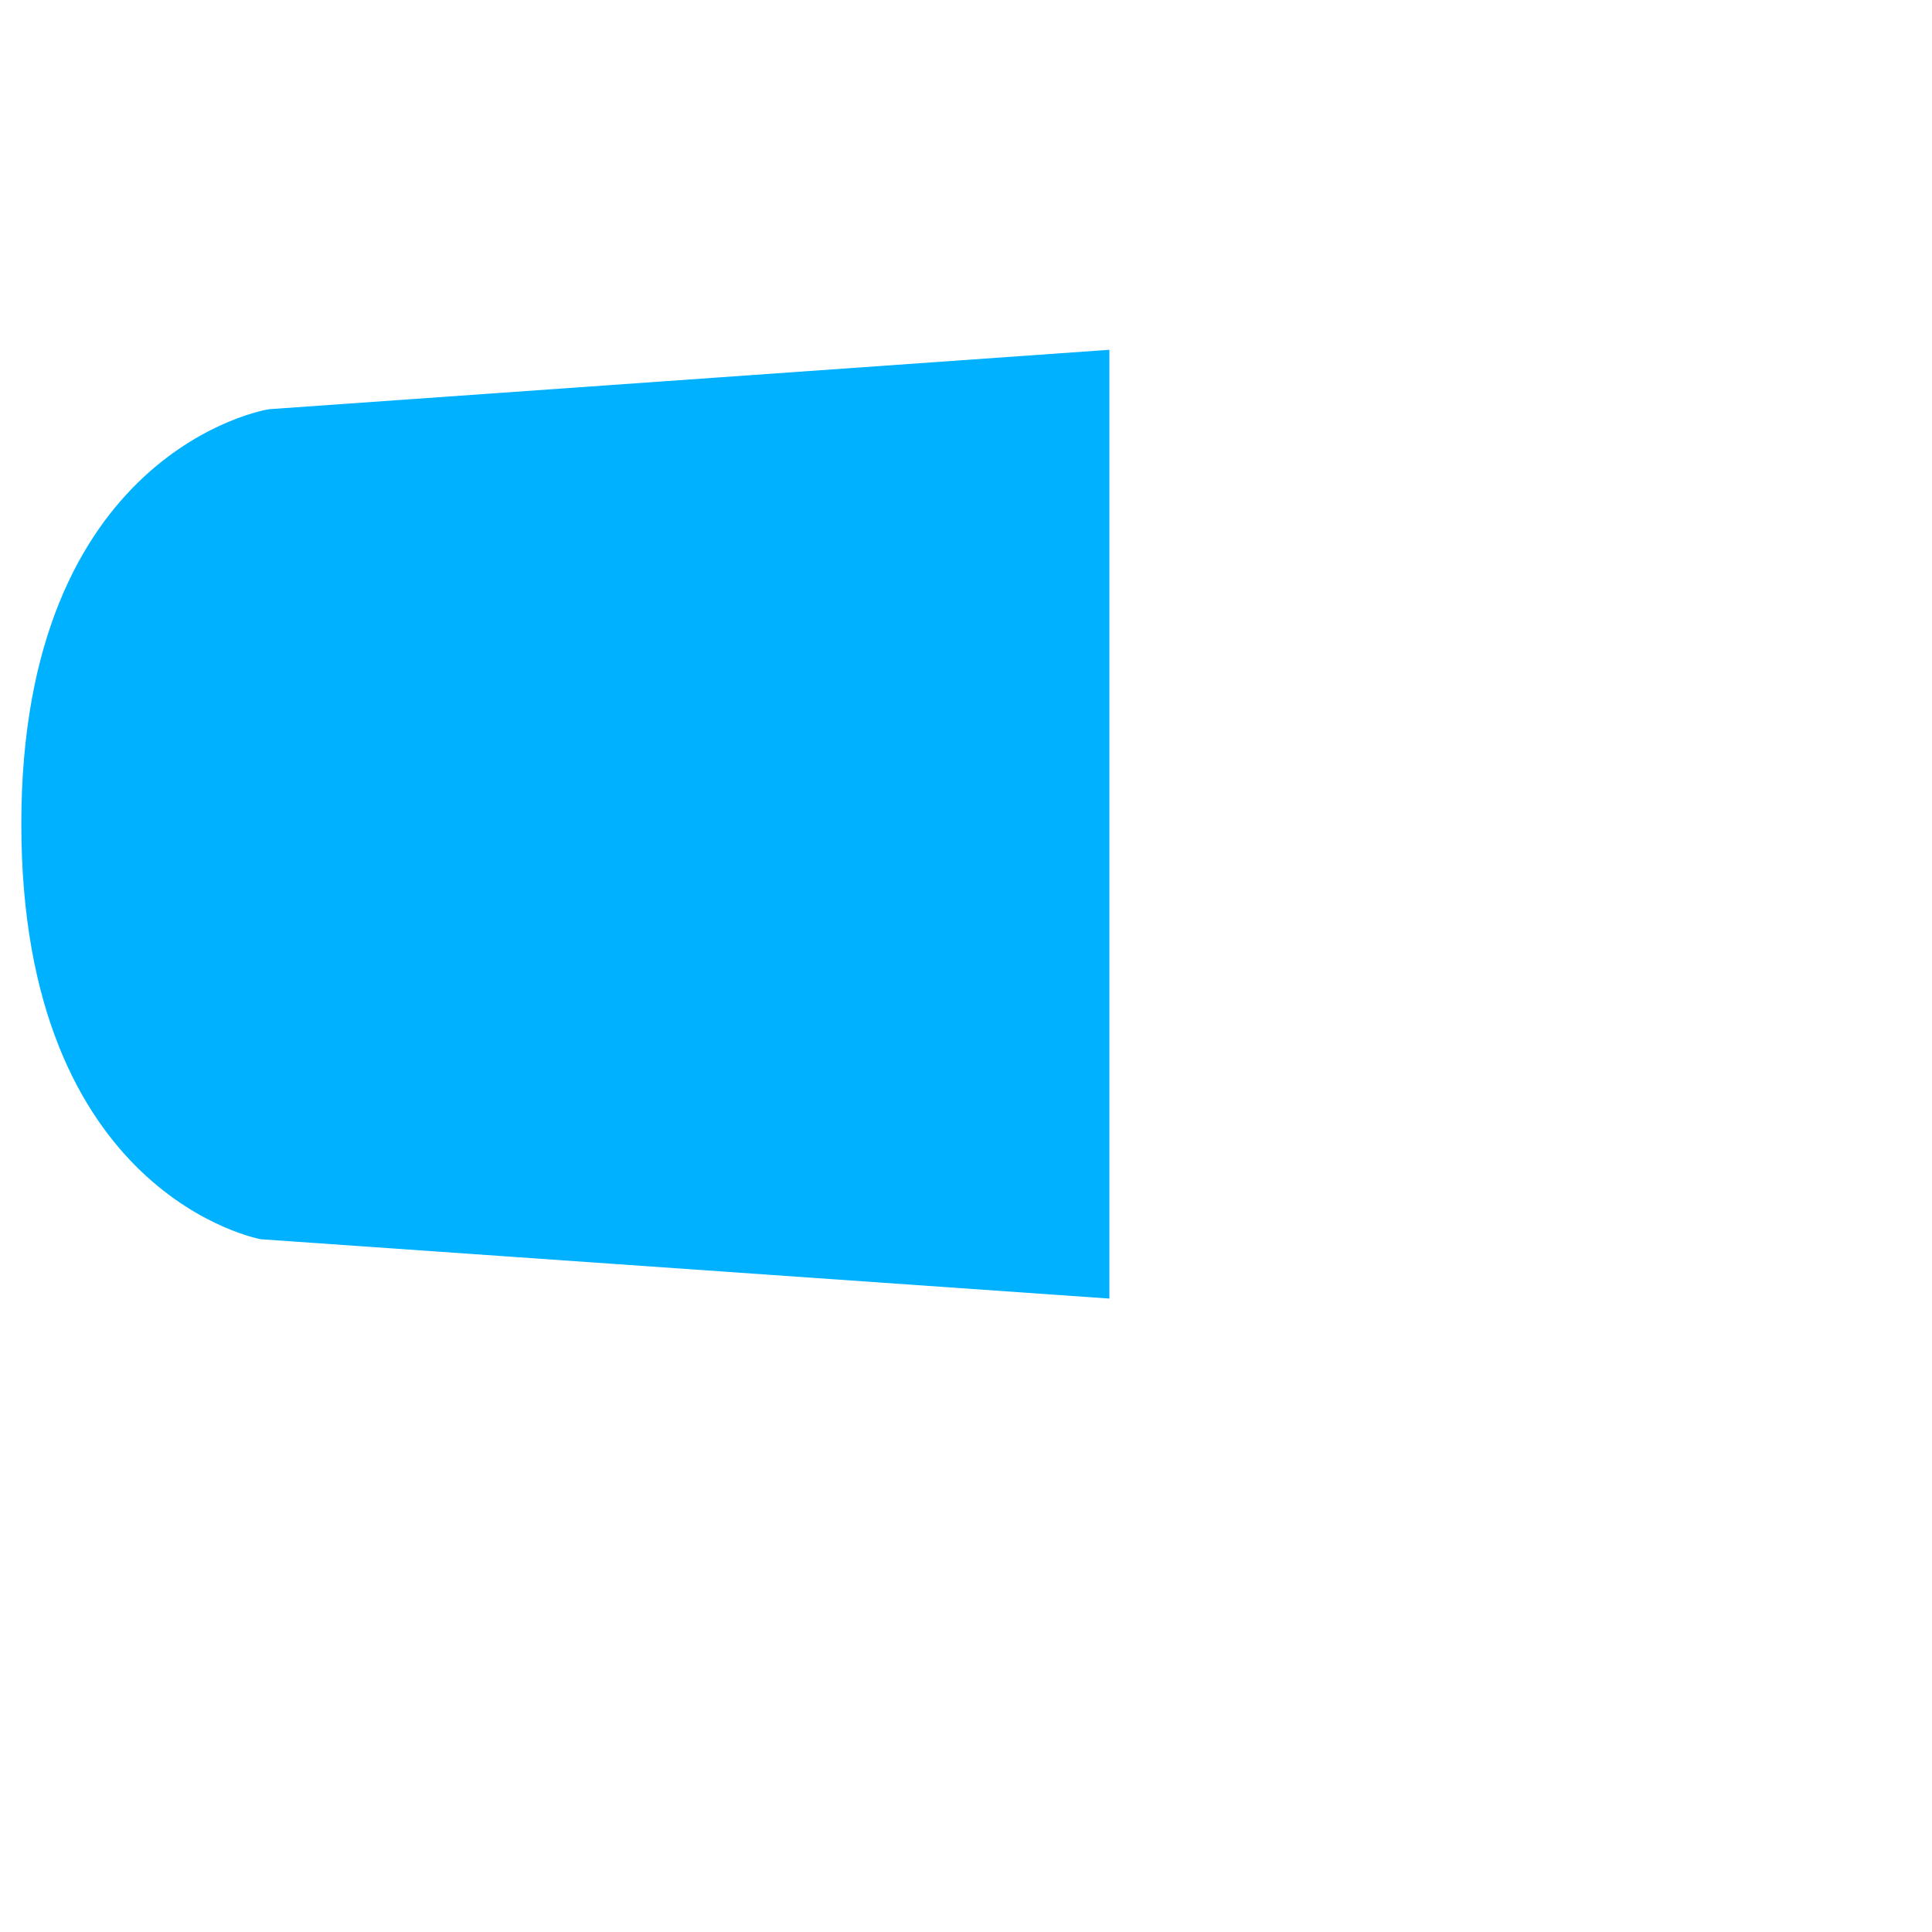
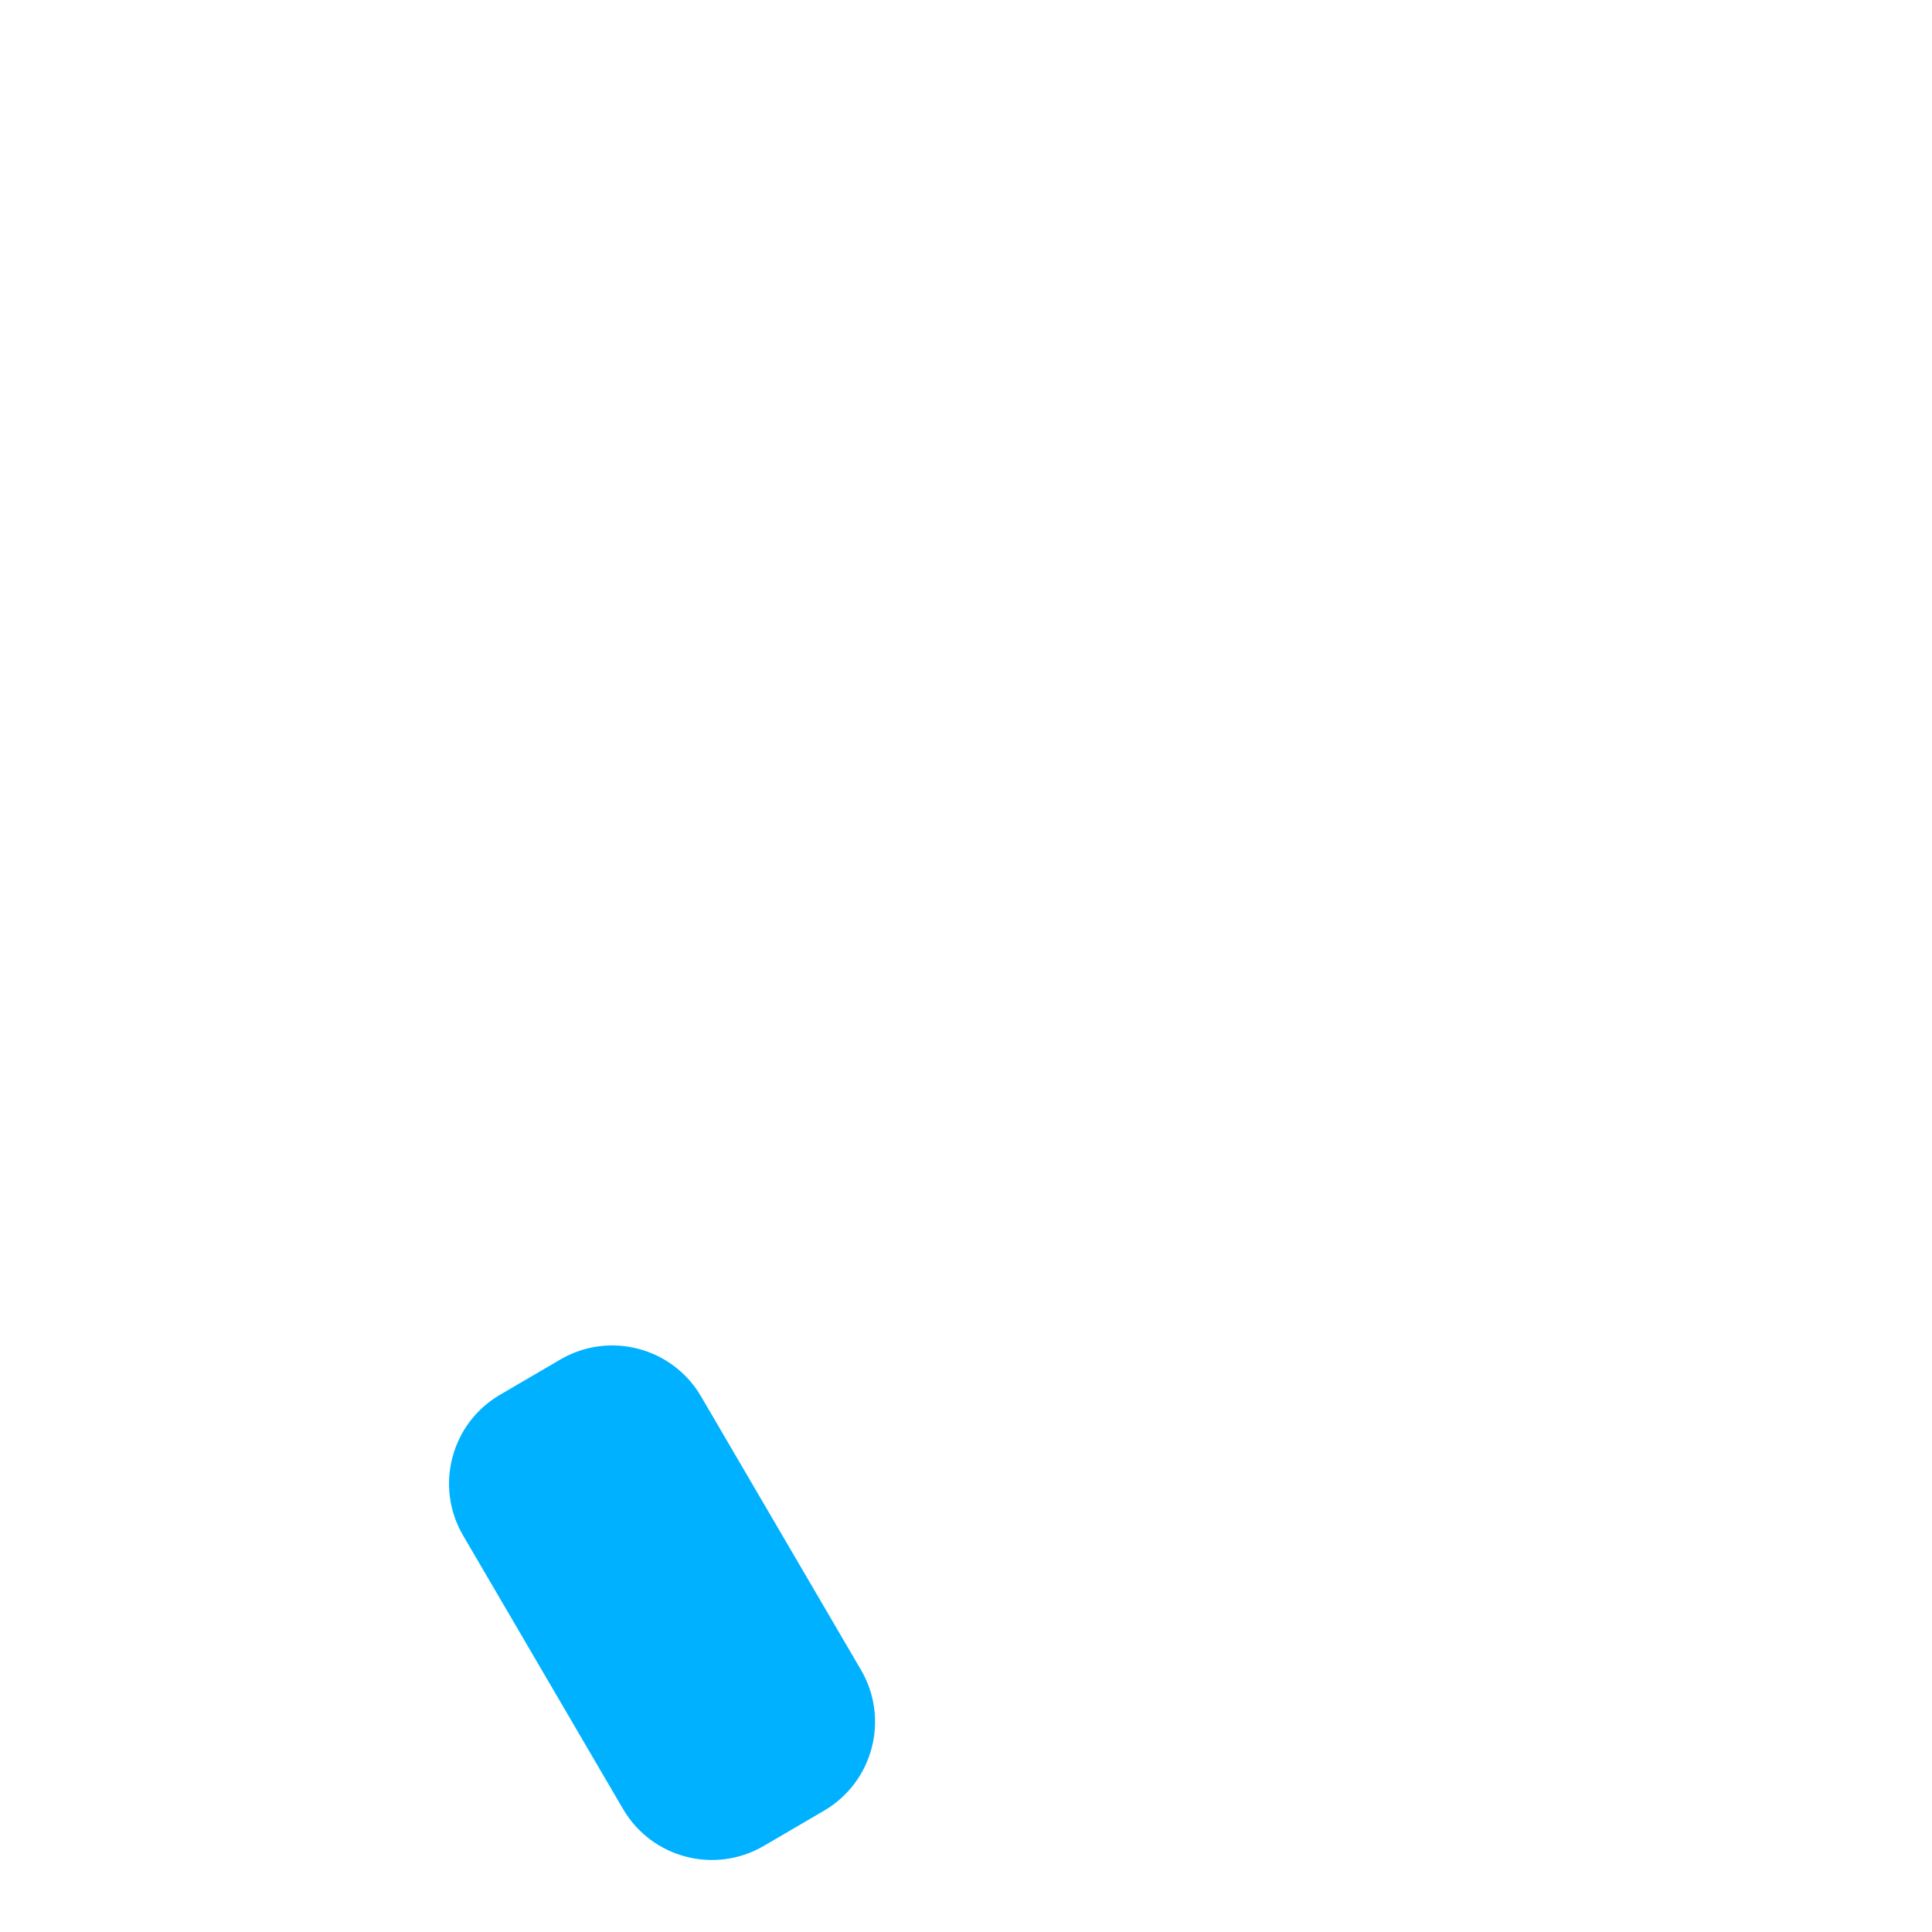
<svg xmlns="http://www.w3.org/2000/svg" version="1.1" x="0px" y="0px" viewBox="0 0 512 512" enable-background="new 0 0 512 512" xml:space="preserve">
  <g id="Layer_3">
-     <path fill="#00B1FF" d="M5.651,218.375c0-98.69,64.587-109.953,65.957-109.953l222.389-15.724v251.437L69.128,328.411   C69.128,328.411,5.651,317.065,5.651,218.375z" />
+     <path fill="#00B1FF" d="M218.4,479.836l-15.988,9.35c-12.996,7.6-29.692,3.226-37.292-9.77l-42.39-72.487   c-7.6-12.996-3.226-29.692,9.77-37.292l15.988-9.35c12.996-7.6,29.692-3.226,37.292,9.77l42.39,72.487   C235.771,455.54,231.396,472.236,218.4,479.836z" />
  </g>
  <g id="Layer_1">
</g>
</svg>
